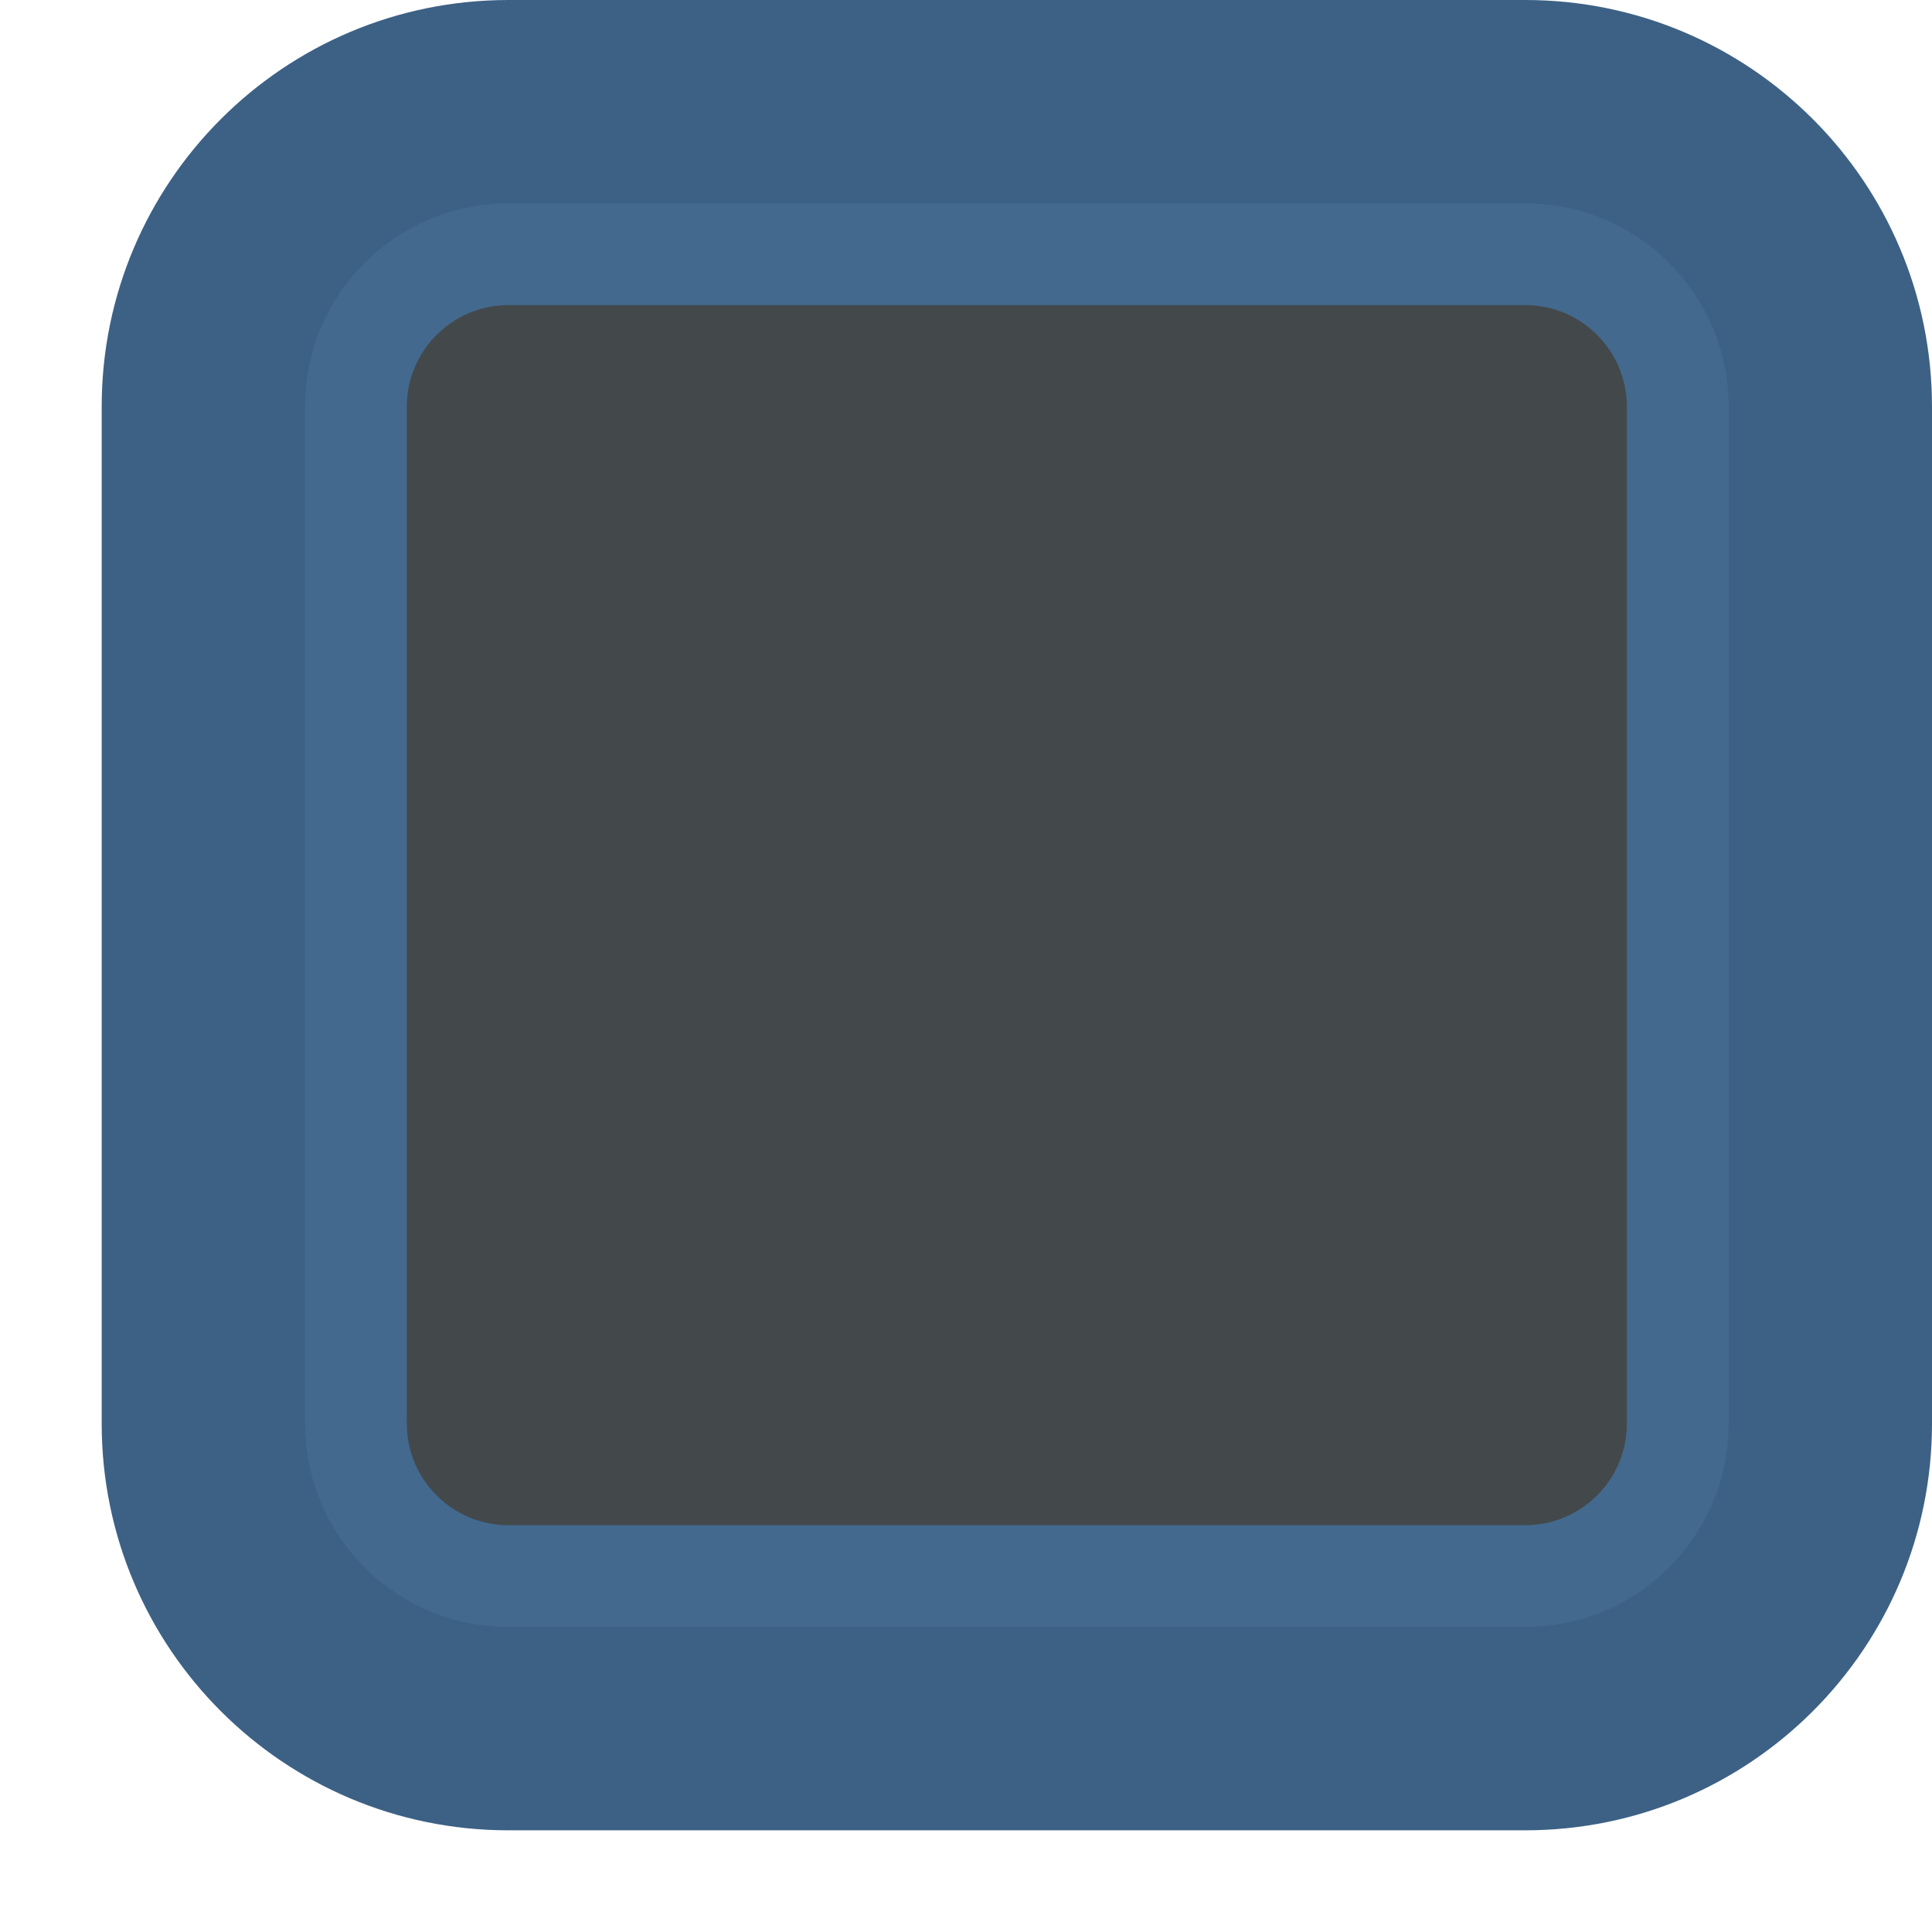
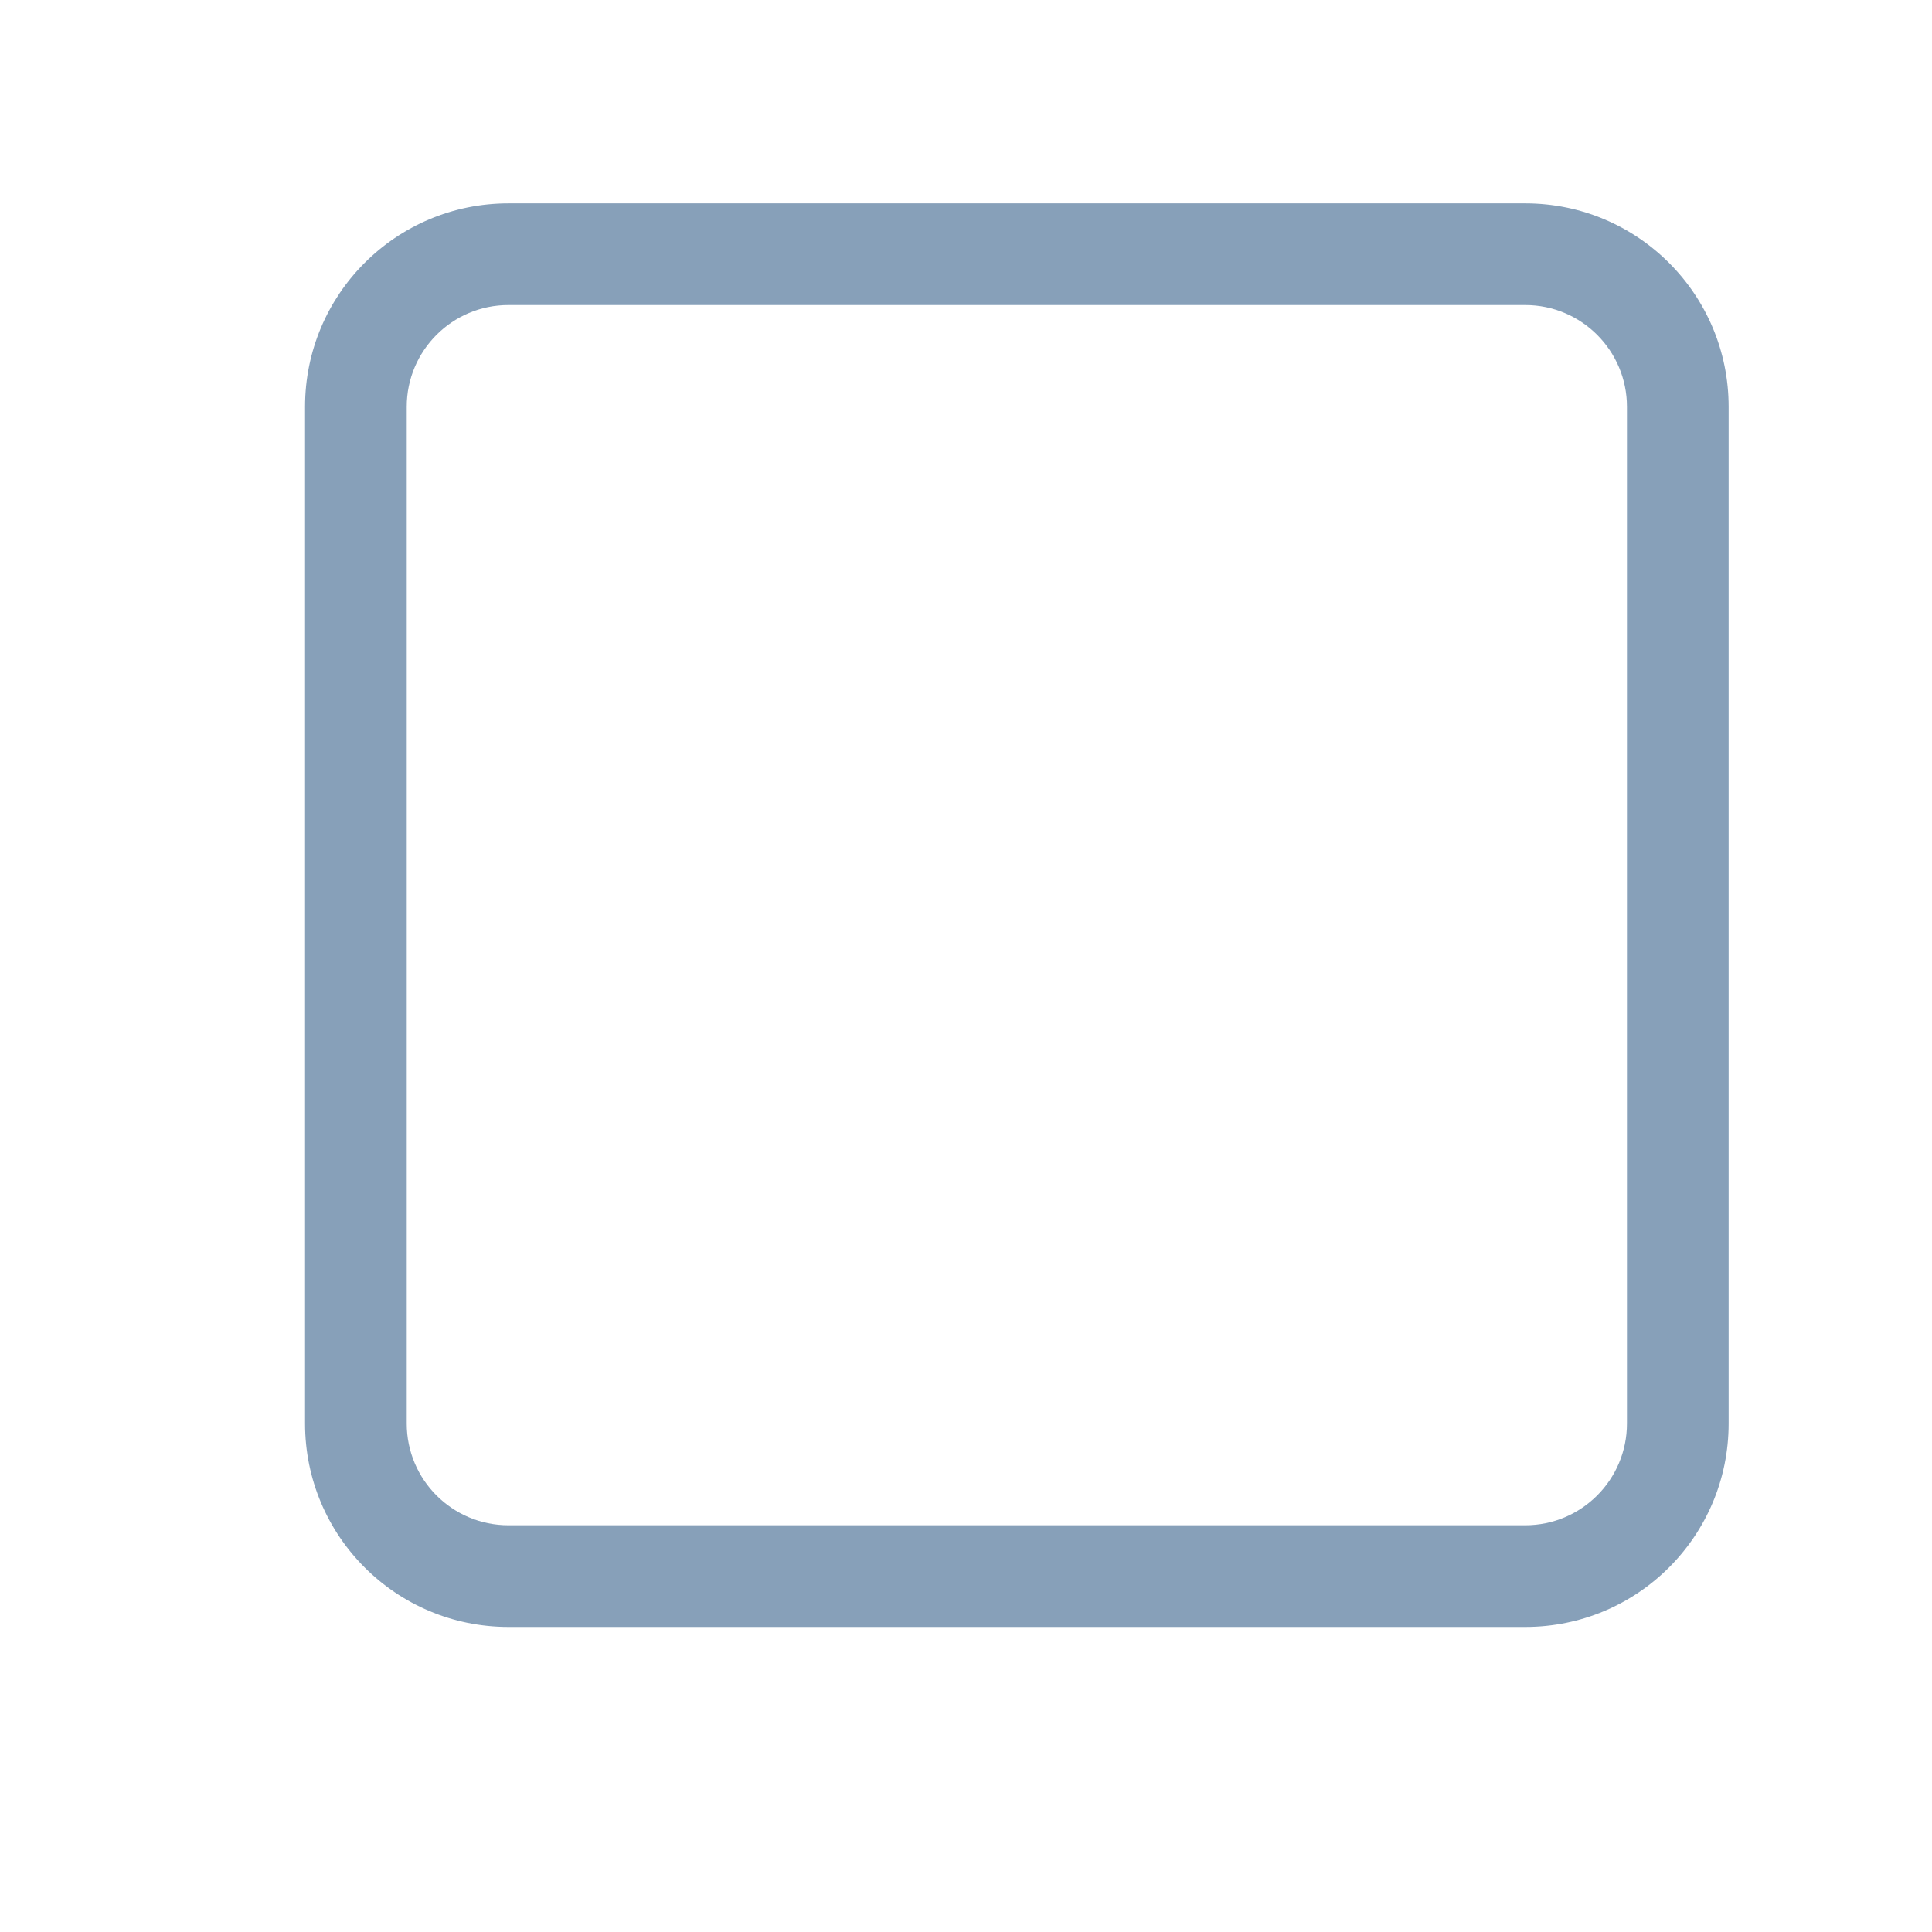
<svg xmlns="http://www.w3.org/2000/svg" width="19" height="19" viewBox="0 0 19 19">
  <g fill="none" fill-rule="evenodd">
-     <rect width="14" height="14" x="3" y="2" fill="#43494A" />
-     <path fill="#3D6185" d="M5,0 L15,0 C17.209,-4.05812251e-16 19,1.791 19,4 L19,14 C19,16.209 17.209,18 15,18 L5,18 C2.791,18 1,16.209 1,14 L1,4 C1,1.791 2.791,4.05812251e-16 5,0 Z M5,3 C4.448,3 4,3.448 4,4 L4,14 C4,14.552 4.448,15 5,15 L15,15 C15.552,15 16,14.552 16,14 L16,4 C16,3.448 15.552,3 15,3 L5,3 Z" />
    <path fill="#466D94" d="M5,2 L15,2 C16.105,2 17,2.895 17,4 L17,14 C17,15.105 16.105,16 15,16 L5,16 C3.895,16 3,15.105 3,14 L3,4 C3,2.895 3.895,2 5,2 Z M5,3 C4.448,3 4,3.448 4,4 L4,14 C4,14.552 4.448,15 5,15 L15,15 C15.552,15 16,14.552 16,14 L16,4 C16,3.448 15.552,3 15,3 L5,3 Z" opacity=".65" />
  </g>
</svg>
